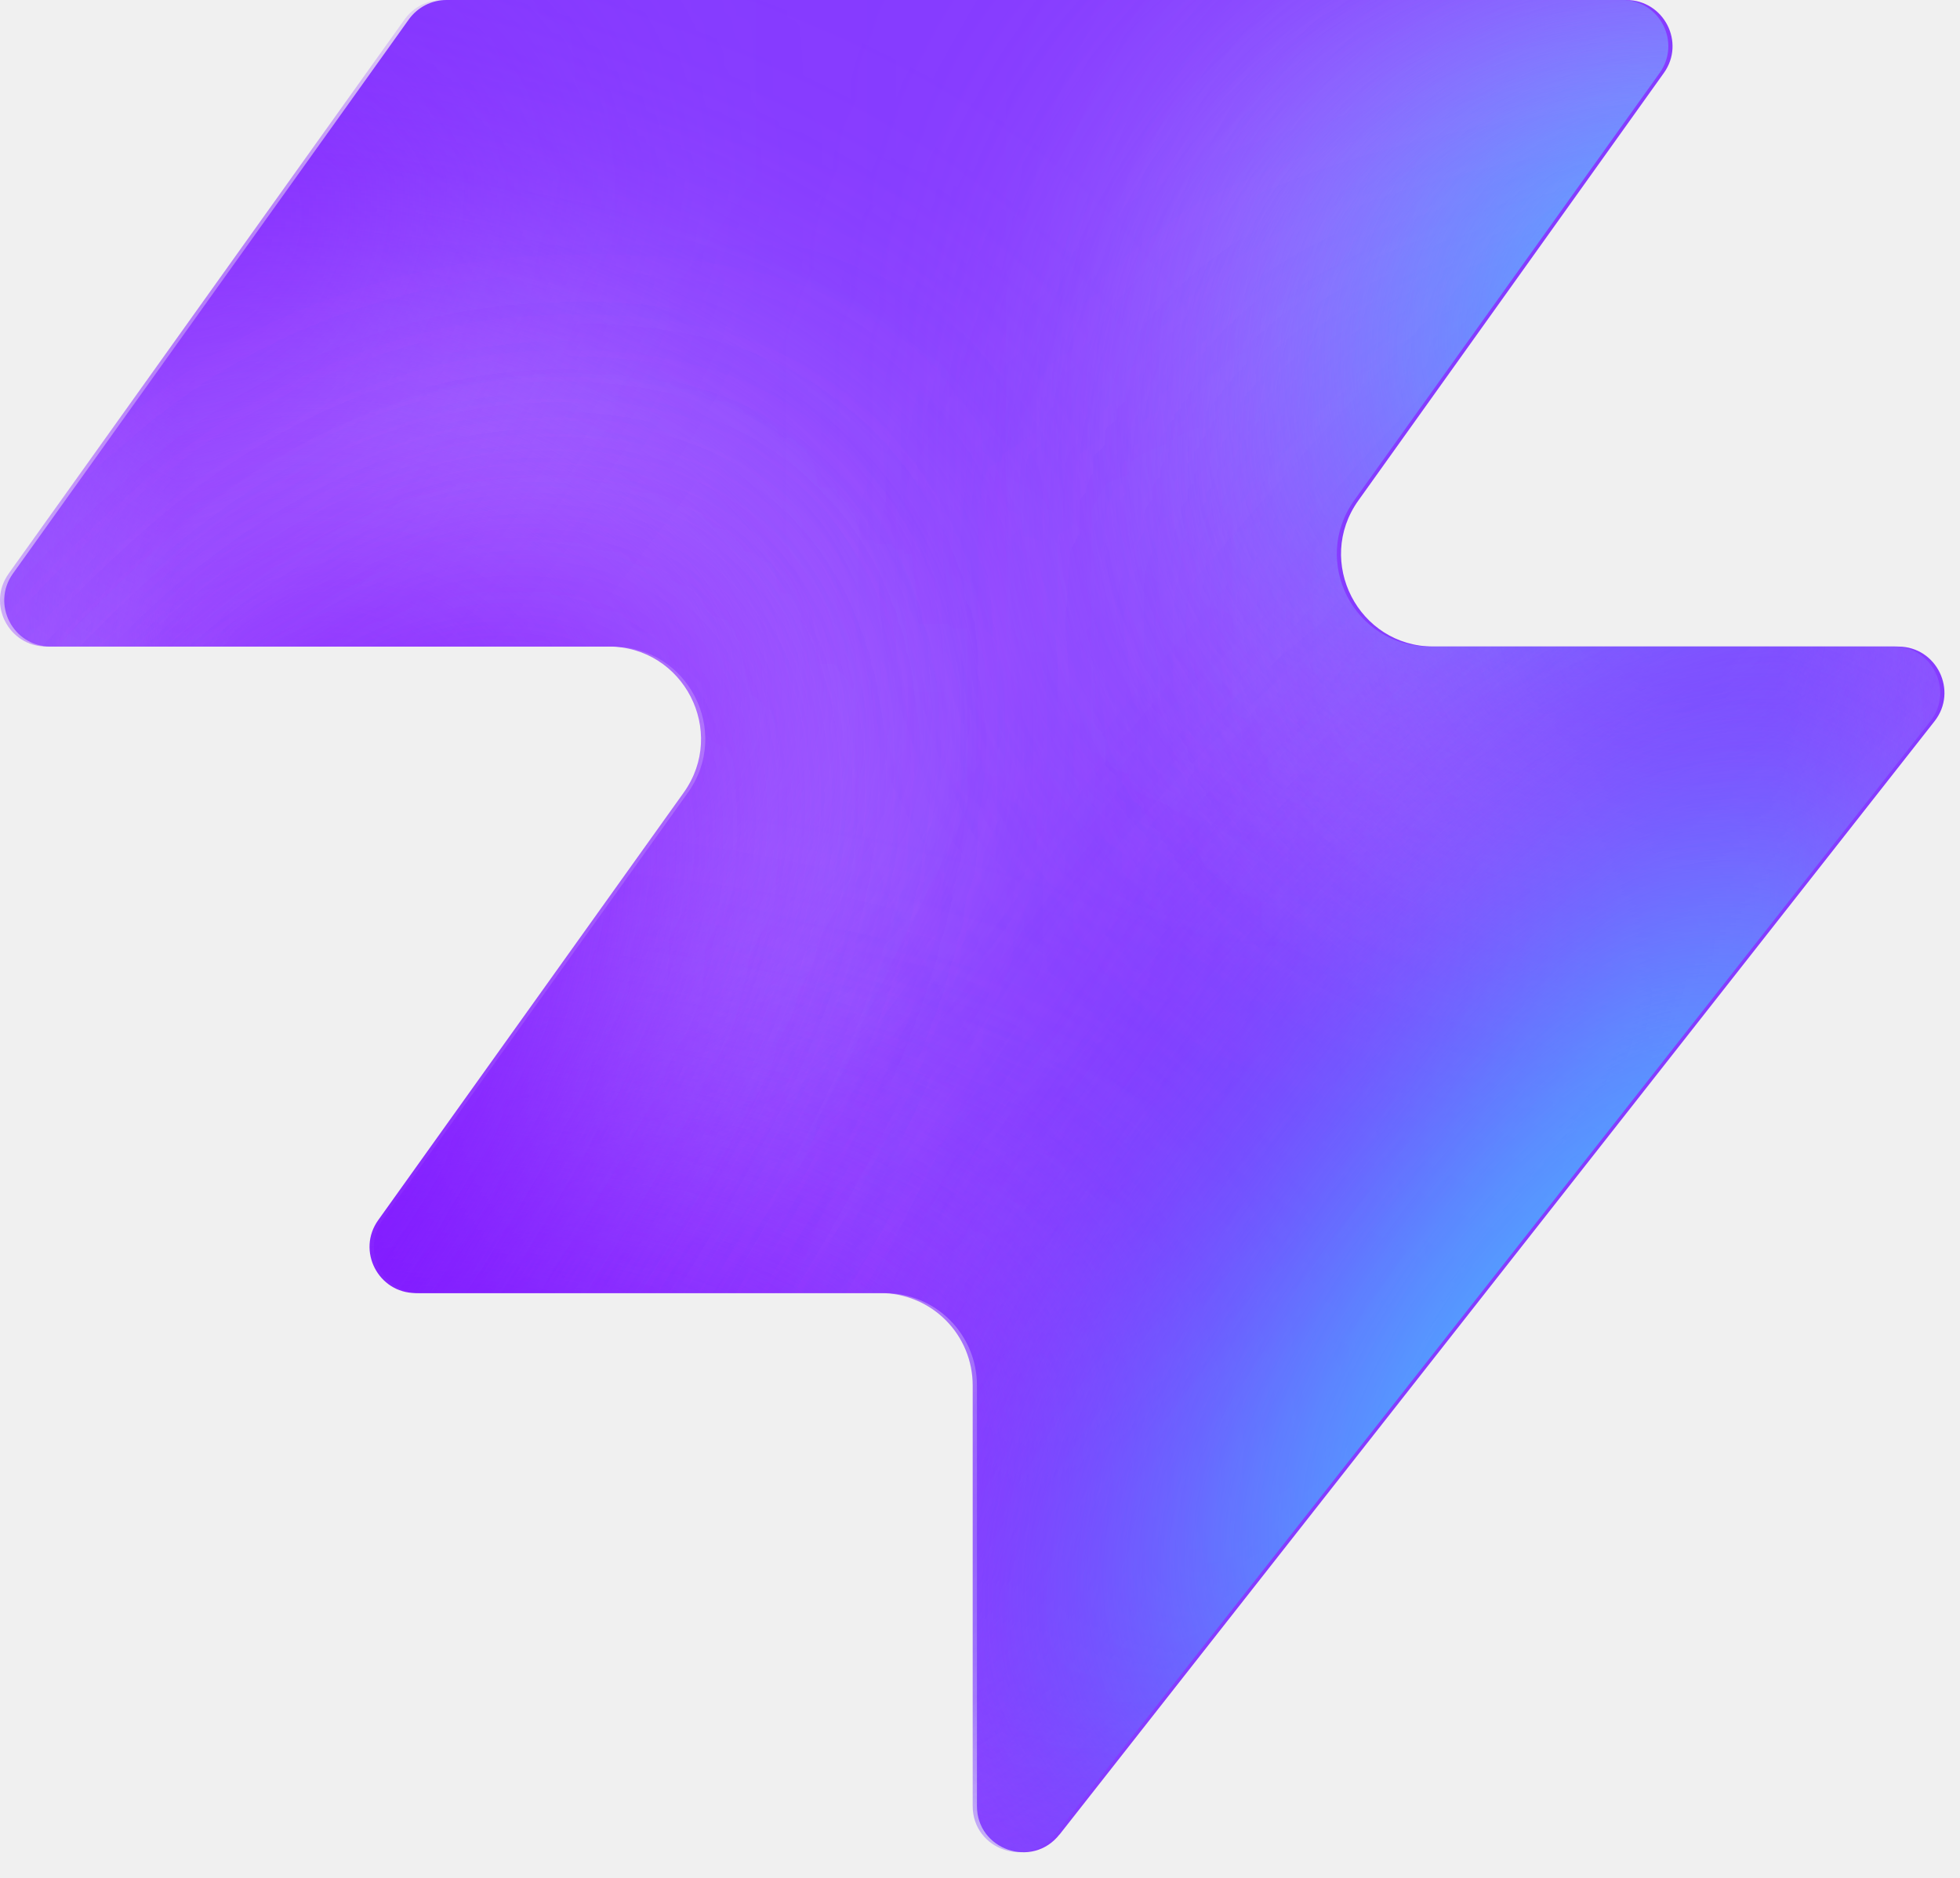
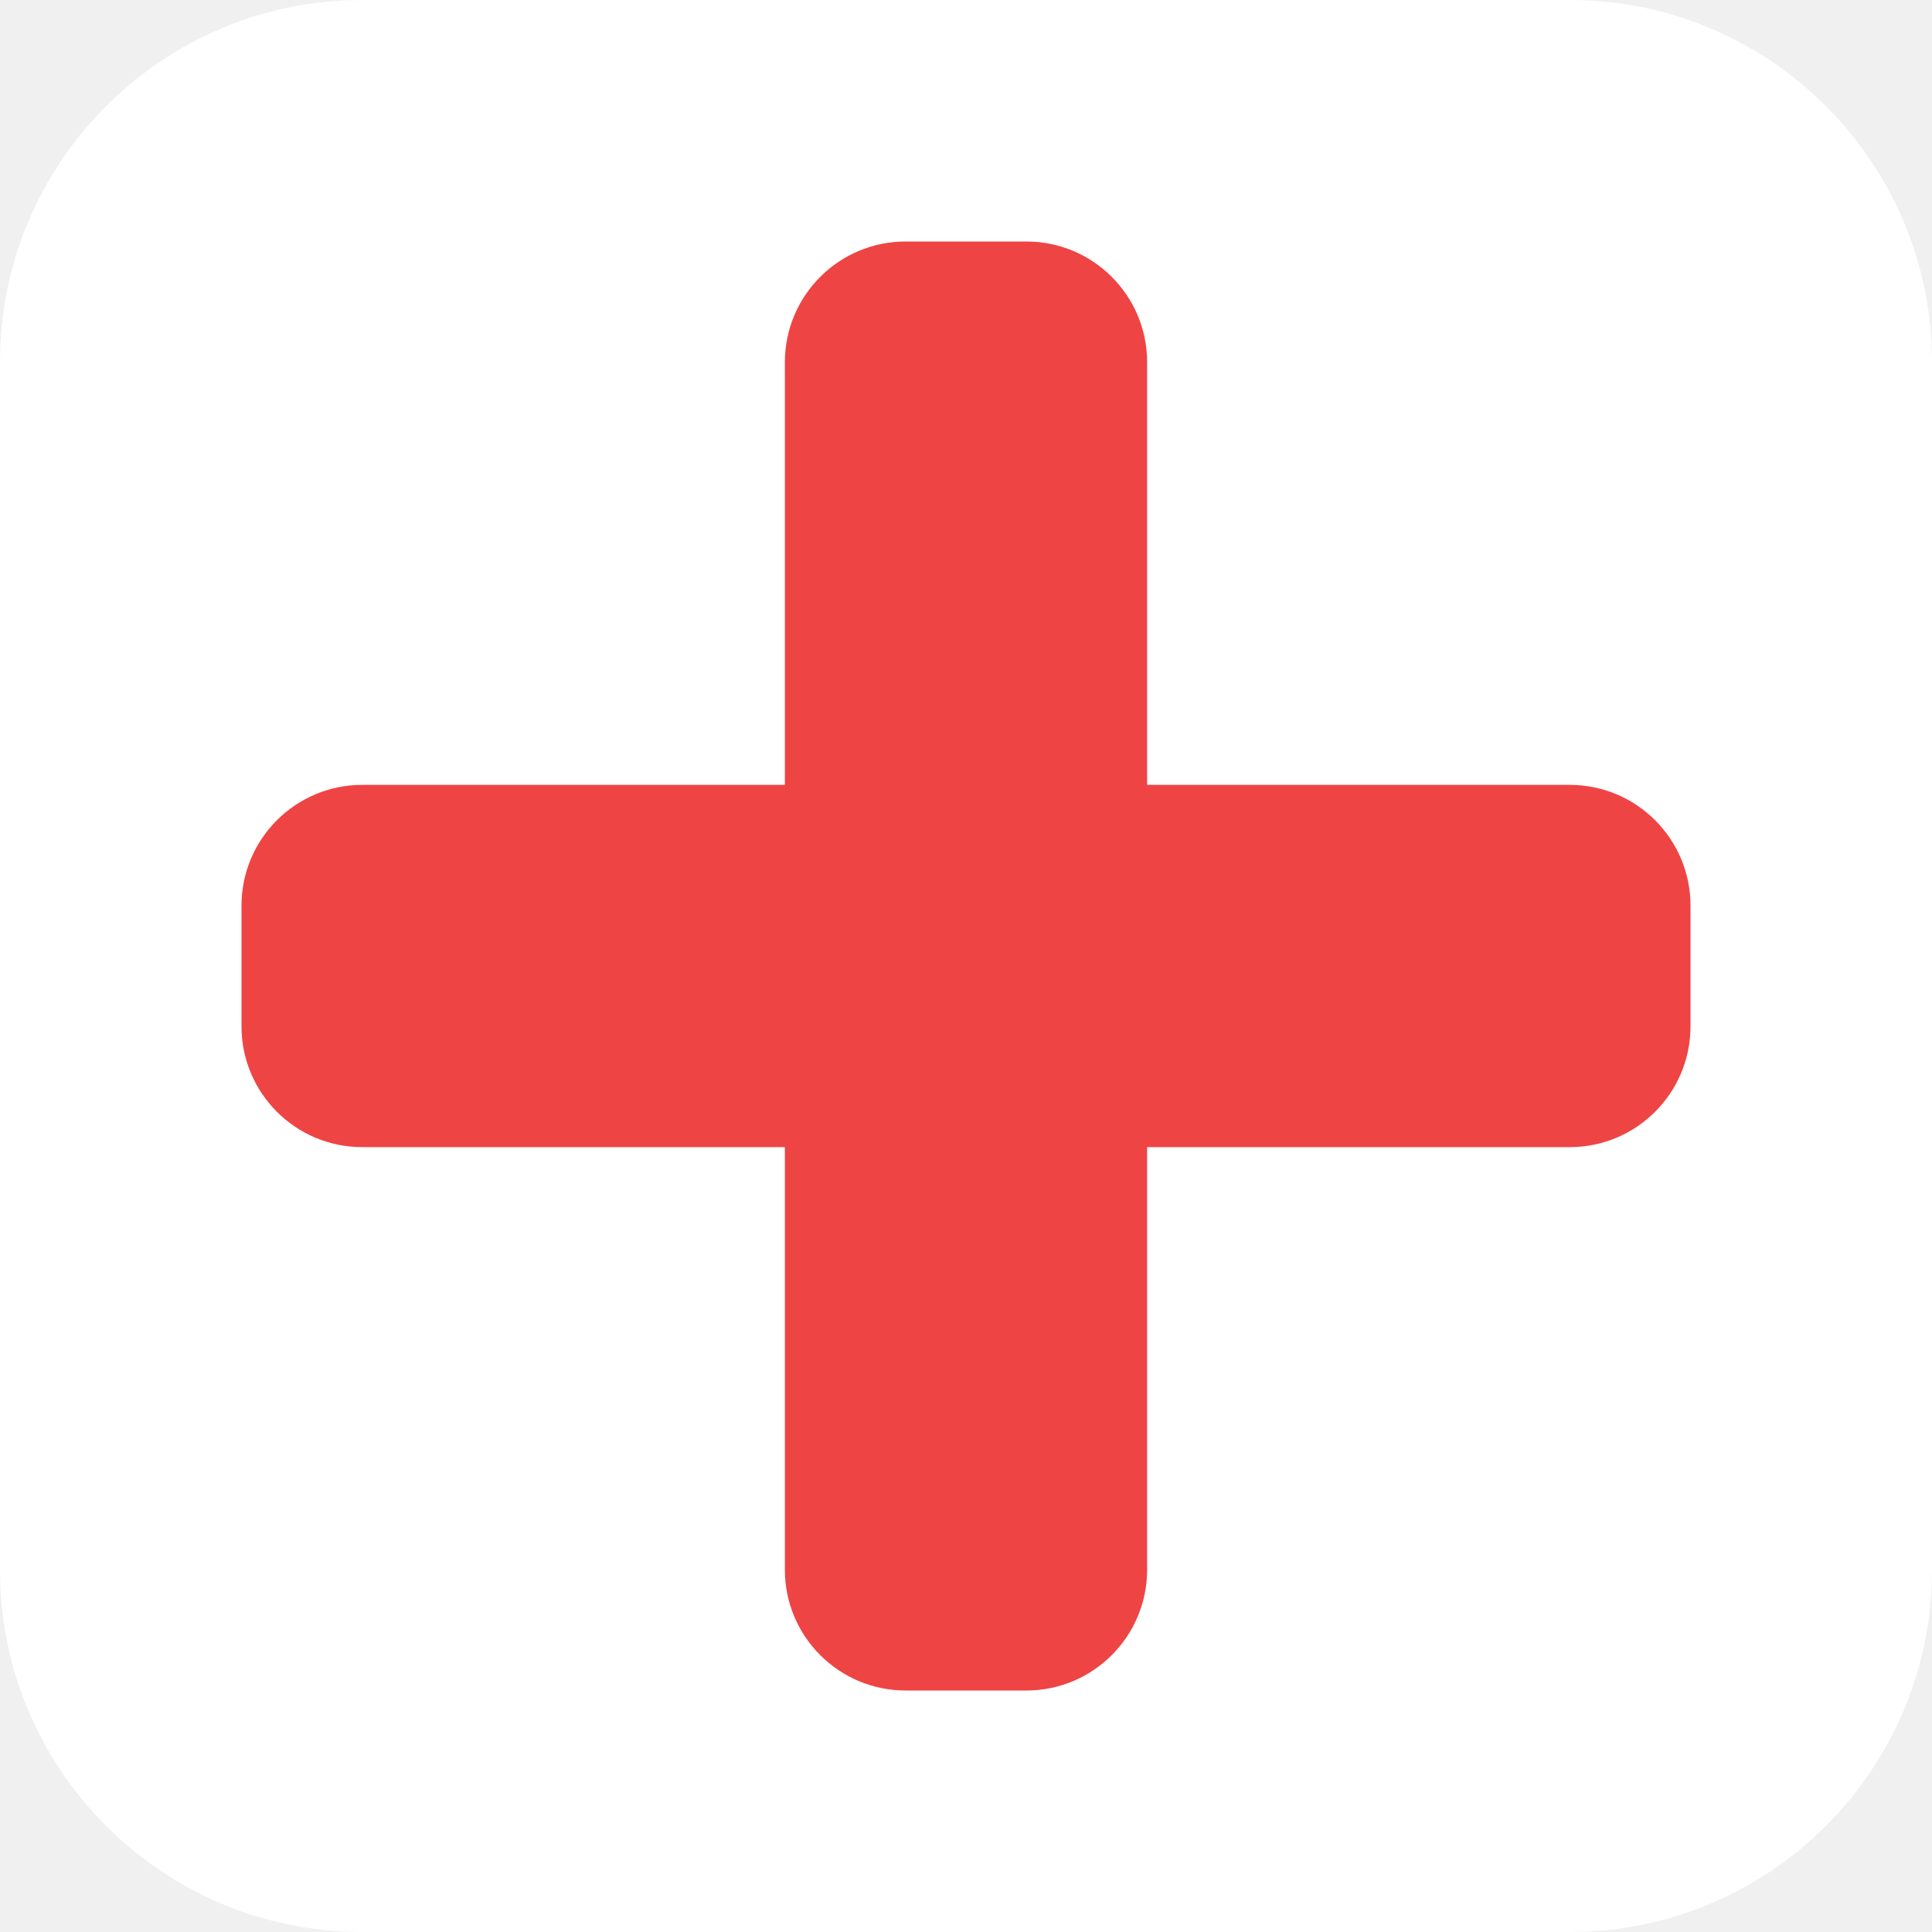
- <svg xmlns="http://www.w3.org/2000/svg" width="48" height="46" fill="none" viewBox="0 0 48 46">
-   <path fill="#863bff" d="M25.946 44.938c-.664.845-2.021.375-2.021-.698V33.937a2.26 2.26 0 0 0-2.262-2.262H10.287c-.92 0-1.456-1.04-.92-1.788l7.48-10.471c1.07-1.497 0-3.578-1.842-3.578H1.237c-.92 0-1.456-1.04-.92-1.788L10.013.474c.214-.297.556-.474.92-.474h28.894c.92 0 1.456 1.04.92 1.788l-7.48 10.471c-1.07 1.498 0 3.579 1.842 3.579h11.377c.943 0 1.473 1.088.89 1.83L25.947 44.94z" style="fill:#863bff;fill:color(display-p3 .525 .23 1);fill-opacity:1" />
-   <mask id="a" width="48" height="46" x="0" y="0" maskUnits="userSpaceOnUse" style="mask-type:alpha">
-     <path fill="#000" d="M25.842 44.938c-.664.844-2.021.375-2.021-.698V33.937a2.26 2.26 0 0 0-2.262-2.262H10.183c-.92 0-1.456-1.04-.92-1.788l7.48-10.471c1.07-1.498 0-3.579-1.842-3.579H1.133c-.92 0-1.456-1.04-.92-1.787L9.91.473c.214-.297.556-.474.92-.474h28.894c.92 0 1.456 1.04.92 1.788l-7.48 10.471c-1.07 1.498 0 3.578 1.842 3.578h11.377c.943 0 1.473 1.088.89 1.832L25.843 44.94z" style="fill:#000;fill-opacity:1" />
-   </mask>
-   <g mask="url(#a)">
-     <g filter="url(#b)">
-       <ellipse cx="5.508" cy="14.704" fill="#ede6ff" rx="5.508" ry="14.704" style="fill:#ede6ff;fill:color(display-p3 .927 .903 1);fill-opacity:1" transform="matrix(.00324 1 1 -.00324 -4.47 31.516)" />
-     </g>
-     <g filter="url(#c)">
-       <ellipse cx="10.399" cy="29.851" fill="#ede6ff" rx="10.399" ry="29.851" style="fill:#ede6ff;fill:color(display-p3 .927 .903 1);fill-opacity:1" transform="matrix(.00324 1 1 -.00324 -39.328 7.883)" />
-     </g>
-     <g filter="url(#d)">
-       <ellipse cx="5.508" cy="30.487" fill="#7e14ff" rx="5.508" ry="30.487" style="fill:#7e14ff;fill:color(display-p3 .492 .077 1);fill-opacity:1" transform="rotate(89.814 -25.913 -14.639)scale(1 -1)" />
-     </g>
-     <g filter="url(#e)">
-       <ellipse cx="5.508" cy="30.599" fill="#7e14ff" rx="5.508" ry="30.599" style="fill:#7e14ff;fill:color(display-p3 .492 .077 1);fill-opacity:1" transform="rotate(89.814 -32.644 -3.334)scale(1 -1)" />
-     </g>
-     <g filter="url(#f)">
-       <ellipse cx="5.508" cy="30.599" fill="#7e14ff" rx="5.508" ry="30.599" style="fill:#7e14ff;fill:color(display-p3 .492 .077 1);fill-opacity:1" transform="matrix(.00324 1 1 -.00324 -34.34 30.47)" />
-     </g>
-     <g filter="url(#g)">
-       <ellipse cx="14.072" cy="22.078" fill="#ede6ff" rx="14.072" ry="22.078" style="fill:#ede6ff;fill:color(display-p3 .927 .903 1);fill-opacity:1" transform="rotate(93.35 24.506 48.493)scale(-1 1)" />
-     </g>
-     <g filter="url(#h)">
-       <ellipse cx="3.47" cy="21.501" fill="#7e14ff" rx="3.47" ry="21.501" style="fill:#7e14ff;fill:color(display-p3 .492 .077 1);fill-opacity:1" transform="rotate(89.009 28.708 47.59)scale(-1 1)" />
-     </g>
-     <g filter="url(#i)">
-       <ellipse cx="3.47" cy="21.501" fill="#7e14ff" rx="3.47" ry="21.501" style="fill:#7e14ff;fill:color(display-p3 .492 .077 1);fill-opacity:1" transform="rotate(89.009 28.708 47.59)scale(-1 1)" />
-     </g>
-     <g filter="url(#j)">
-       <ellipse cx=".387" cy="8.972" fill="#7e14ff" rx="4.407" ry="29.108" style="fill:#7e14ff;fill:color(display-p3 .492 .077 1);fill-opacity:1" transform="rotate(39.51 .387 8.972)" />
-     </g>
-     <g filter="url(#k)">
-       <ellipse cx="47.523" cy="-6.092" fill="#7e14ff" rx="4.407" ry="29.108" style="fill:#7e14ff;fill:color(display-p3 .492 .077 1);fill-opacity:1" transform="rotate(37.892 47.523 -6.092)" />
-     </g>
-     <g filter="url(#l)">
-       <ellipse cx="41.412" cy="6.333" fill="#47bfff" rx="5.971" ry="9.665" style="fill:#47bfff;fill:color(display-p3 .28 .748 1);fill-opacity:1" transform="rotate(37.892 41.412 6.333)" />
-     </g>
-     <g filter="url(#m)">
-       <ellipse cx="-1.879" cy="38.332" fill="#7e14ff" rx="4.407" ry="29.108" style="fill:#7e14ff;fill:color(display-p3 .492 .077 1);fill-opacity:1" transform="rotate(37.892 -1.88 38.332)" />
-     </g>
-     <g filter="url(#n)">
-       <ellipse cx="-1.879" cy="38.332" fill="#7e14ff" rx="4.407" ry="29.108" style="fill:#7e14ff;fill:color(display-p3 .492 .077 1);fill-opacity:1" transform="rotate(37.892 -1.88 38.332)" />
-     </g>
-     <g filter="url(#o)">
-       <ellipse cx="35.651" cy="29.907" fill="#7e14ff" rx="4.407" ry="29.108" style="fill:#7e14ff;fill:color(display-p3 .492 .077 1);fill-opacity:1" transform="rotate(37.892 35.651 29.907)" />
-     </g>
-     <g filter="url(#p)">
-       <ellipse cx="38.418" cy="32.4" fill="#47bfff" rx="5.971" ry="15.297" style="fill:#47bfff;fill:color(display-p3 .28 .748 1);fill-opacity:1" transform="rotate(37.892 38.418 32.4)" />
-     </g>
-   </g>
-   <defs>
-     <filter id="b" width="60.045" height="41.654" x="-19.77" y="16.149" color-interpolation-filters="sRGB" filterUnits="userSpaceOnUse">
-       <feFlood flood-opacity="0" result="BackgroundImageFix" />
-       <feBlend in="SourceGraphic" in2="BackgroundImageFix" result="shape" />
-       <feGaussianBlur result="effect1_foregroundBlur_2002_17158" stdDeviation="7.659" />
-     </filter>
-     <filter id="c" width="90.34" height="51.437" x="-54.613" y="-7.533" color-interpolation-filters="sRGB" filterUnits="userSpaceOnUse">
-       <feFlood flood-opacity="0" result="BackgroundImageFix" />
-       <feBlend in="SourceGraphic" in2="BackgroundImageFix" result="shape" />
-       <feGaussianBlur result="effect1_foregroundBlur_2002_17158" stdDeviation="7.659" />
-     </filter>
-     <filter id="d" width="79.355" height="29.4" x="-49.64" y="2.03" color-interpolation-filters="sRGB" filterUnits="userSpaceOnUse">
-       <feFlood flood-opacity="0" result="BackgroundImageFix" />
-       <feBlend in="SourceGraphic" in2="BackgroundImageFix" result="shape" />
-       <feGaussianBlur result="effect1_foregroundBlur_2002_17158" stdDeviation="4.596" />
-     </filter>
-     <filter id="e" width="79.579" height="29.4" x="-45.045" y="20.029" color-interpolation-filters="sRGB" filterUnits="userSpaceOnUse">
-       <feFlood flood-opacity="0" result="BackgroundImageFix" />
-       <feBlend in="SourceGraphic" in2="BackgroundImageFix" result="shape" />
-       <feGaussianBlur result="effect1_foregroundBlur_2002_17158" stdDeviation="4.596" />
-     </filter>
-     <filter id="f" width="79.579" height="29.4" x="-43.513" y="21.178" color-interpolation-filters="sRGB" filterUnits="userSpaceOnUse">
-       <feFlood flood-opacity="0" result="BackgroundImageFix" />
-       <feBlend in="SourceGraphic" in2="BackgroundImageFix" result="shape" />
-       <feGaussianBlur result="effect1_foregroundBlur_2002_17158" stdDeviation="4.596" />
-     </filter>
-     <filter id="g" width="74.749" height="58.852" x="15.756" y="-17.901" color-interpolation-filters="sRGB" filterUnits="userSpaceOnUse">
-       <feFlood flood-opacity="0" result="BackgroundImageFix" />
-       <feBlend in="SourceGraphic" in2="BackgroundImageFix" result="shape" />
-       <feGaussianBlur result="effect1_foregroundBlur_2002_17158" stdDeviation="7.659" />
-     </filter>
-     <filter id="h" width="61.377" height="25.362" x="23.548" y="2.284" color-interpolation-filters="sRGB" filterUnits="userSpaceOnUse">
-       <feFlood flood-opacity="0" result="BackgroundImageFix" />
-       <feBlend in="SourceGraphic" in2="BackgroundImageFix" result="shape" />
-       <feGaussianBlur result="effect1_foregroundBlur_2002_17158" stdDeviation="4.596" />
-     </filter>
-     <filter id="i" width="61.377" height="25.362" x="23.548" y="2.284" color-interpolation-filters="sRGB" filterUnits="userSpaceOnUse">
-       <feFlood flood-opacity="0" result="BackgroundImageFix" />
-       <feBlend in="SourceGraphic" in2="BackgroundImageFix" result="shape" />
-       <feGaussianBlur result="effect1_foregroundBlur_2002_17158" stdDeviation="4.596" />
-     </filter>
-     <filter id="j" width="56.045" height="63.649" x="-27.636" y="-22.853" color-interpolation-filters="sRGB" filterUnits="userSpaceOnUse">
-       <feFlood flood-opacity="0" result="BackgroundImageFix" />
-       <feBlend in="SourceGraphic" in2="BackgroundImageFix" result="shape" />
-       <feGaussianBlur result="effect1_foregroundBlur_2002_17158" stdDeviation="4.596" />
-     </filter>
-     <filter id="k" width="54.814" height="64.646" x="20.116" y="-38.415" color-interpolation-filters="sRGB" filterUnits="userSpaceOnUse">
-       <feFlood flood-opacity="0" result="BackgroundImageFix" />
-       <feBlend in="SourceGraphic" in2="BackgroundImageFix" result="shape" />
-       <feGaussianBlur result="effect1_foregroundBlur_2002_17158" stdDeviation="4.596" />
-     </filter>
-     <filter id="l" width="33.541" height="35.313" x="24.641" y="-11.323" color-interpolation-filters="sRGB" filterUnits="userSpaceOnUse">
-       <feFlood flood-opacity="0" result="BackgroundImageFix" />
-       <feBlend in="SourceGraphic" in2="BackgroundImageFix" result="shape" />
-       <feGaussianBlur result="effect1_foregroundBlur_2002_17158" stdDeviation="4.596" />
-     </filter>
-     <filter id="m" width="54.814" height="64.646" x="-29.286" y="6.009" color-interpolation-filters="sRGB" filterUnits="userSpaceOnUse">
-       <feFlood flood-opacity="0" result="BackgroundImageFix" />
-       <feBlend in="SourceGraphic" in2="BackgroundImageFix" result="shape" />
-       <feGaussianBlur result="effect1_foregroundBlur_2002_17158" stdDeviation="4.596" />
-     </filter>
-     <filter id="n" width="54.814" height="64.646" x="-29.286" y="6.009" color-interpolation-filters="sRGB" filterUnits="userSpaceOnUse">
-       <feFlood flood-opacity="0" result="BackgroundImageFix" />
-       <feBlend in="SourceGraphic" in2="BackgroundImageFix" result="shape" />
-       <feGaussianBlur result="effect1_foregroundBlur_2002_17158" stdDeviation="4.596" />
-     </filter>
-     <filter id="o" width="54.814" height="64.646" x="8.244" y="-2.416" color-interpolation-filters="sRGB" filterUnits="userSpaceOnUse">
-       <feFlood flood-opacity="0" result="BackgroundImageFix" />
-       <feBlend in="SourceGraphic" in2="BackgroundImageFix" result="shape" />
-       <feGaussianBlur result="effect1_foregroundBlur_2002_17158" stdDeviation="4.596" />
-     </filter>
-     <filter id="p" width="39.409" height="43.623" x="18.713" y="10.588" color-interpolation-filters="sRGB" filterUnits="userSpaceOnUse">
-       <feFlood flood-opacity="0" result="BackgroundImageFix" />
-       <feBlend in="SourceGraphic" in2="BackgroundImageFix" result="shape" />
-       <feGaussianBlur result="effect1_foregroundBlur_2002_17158" stdDeviation="4.596" />
-     </filter>
-   </defs>
+ <svg xmlns="http://www.w3.org/2000/svg" viewBox="0 0 32 32">
+   <rect width="32" height="32" rx="6" fill="white" />
+   <rect x="13" y="4" width="6" height="24" rx="2" fill="#ef4444" />
+   <rect x="4" y="13" width="24" height="6" rx="2" fill="#ef4444" />
</svg>
